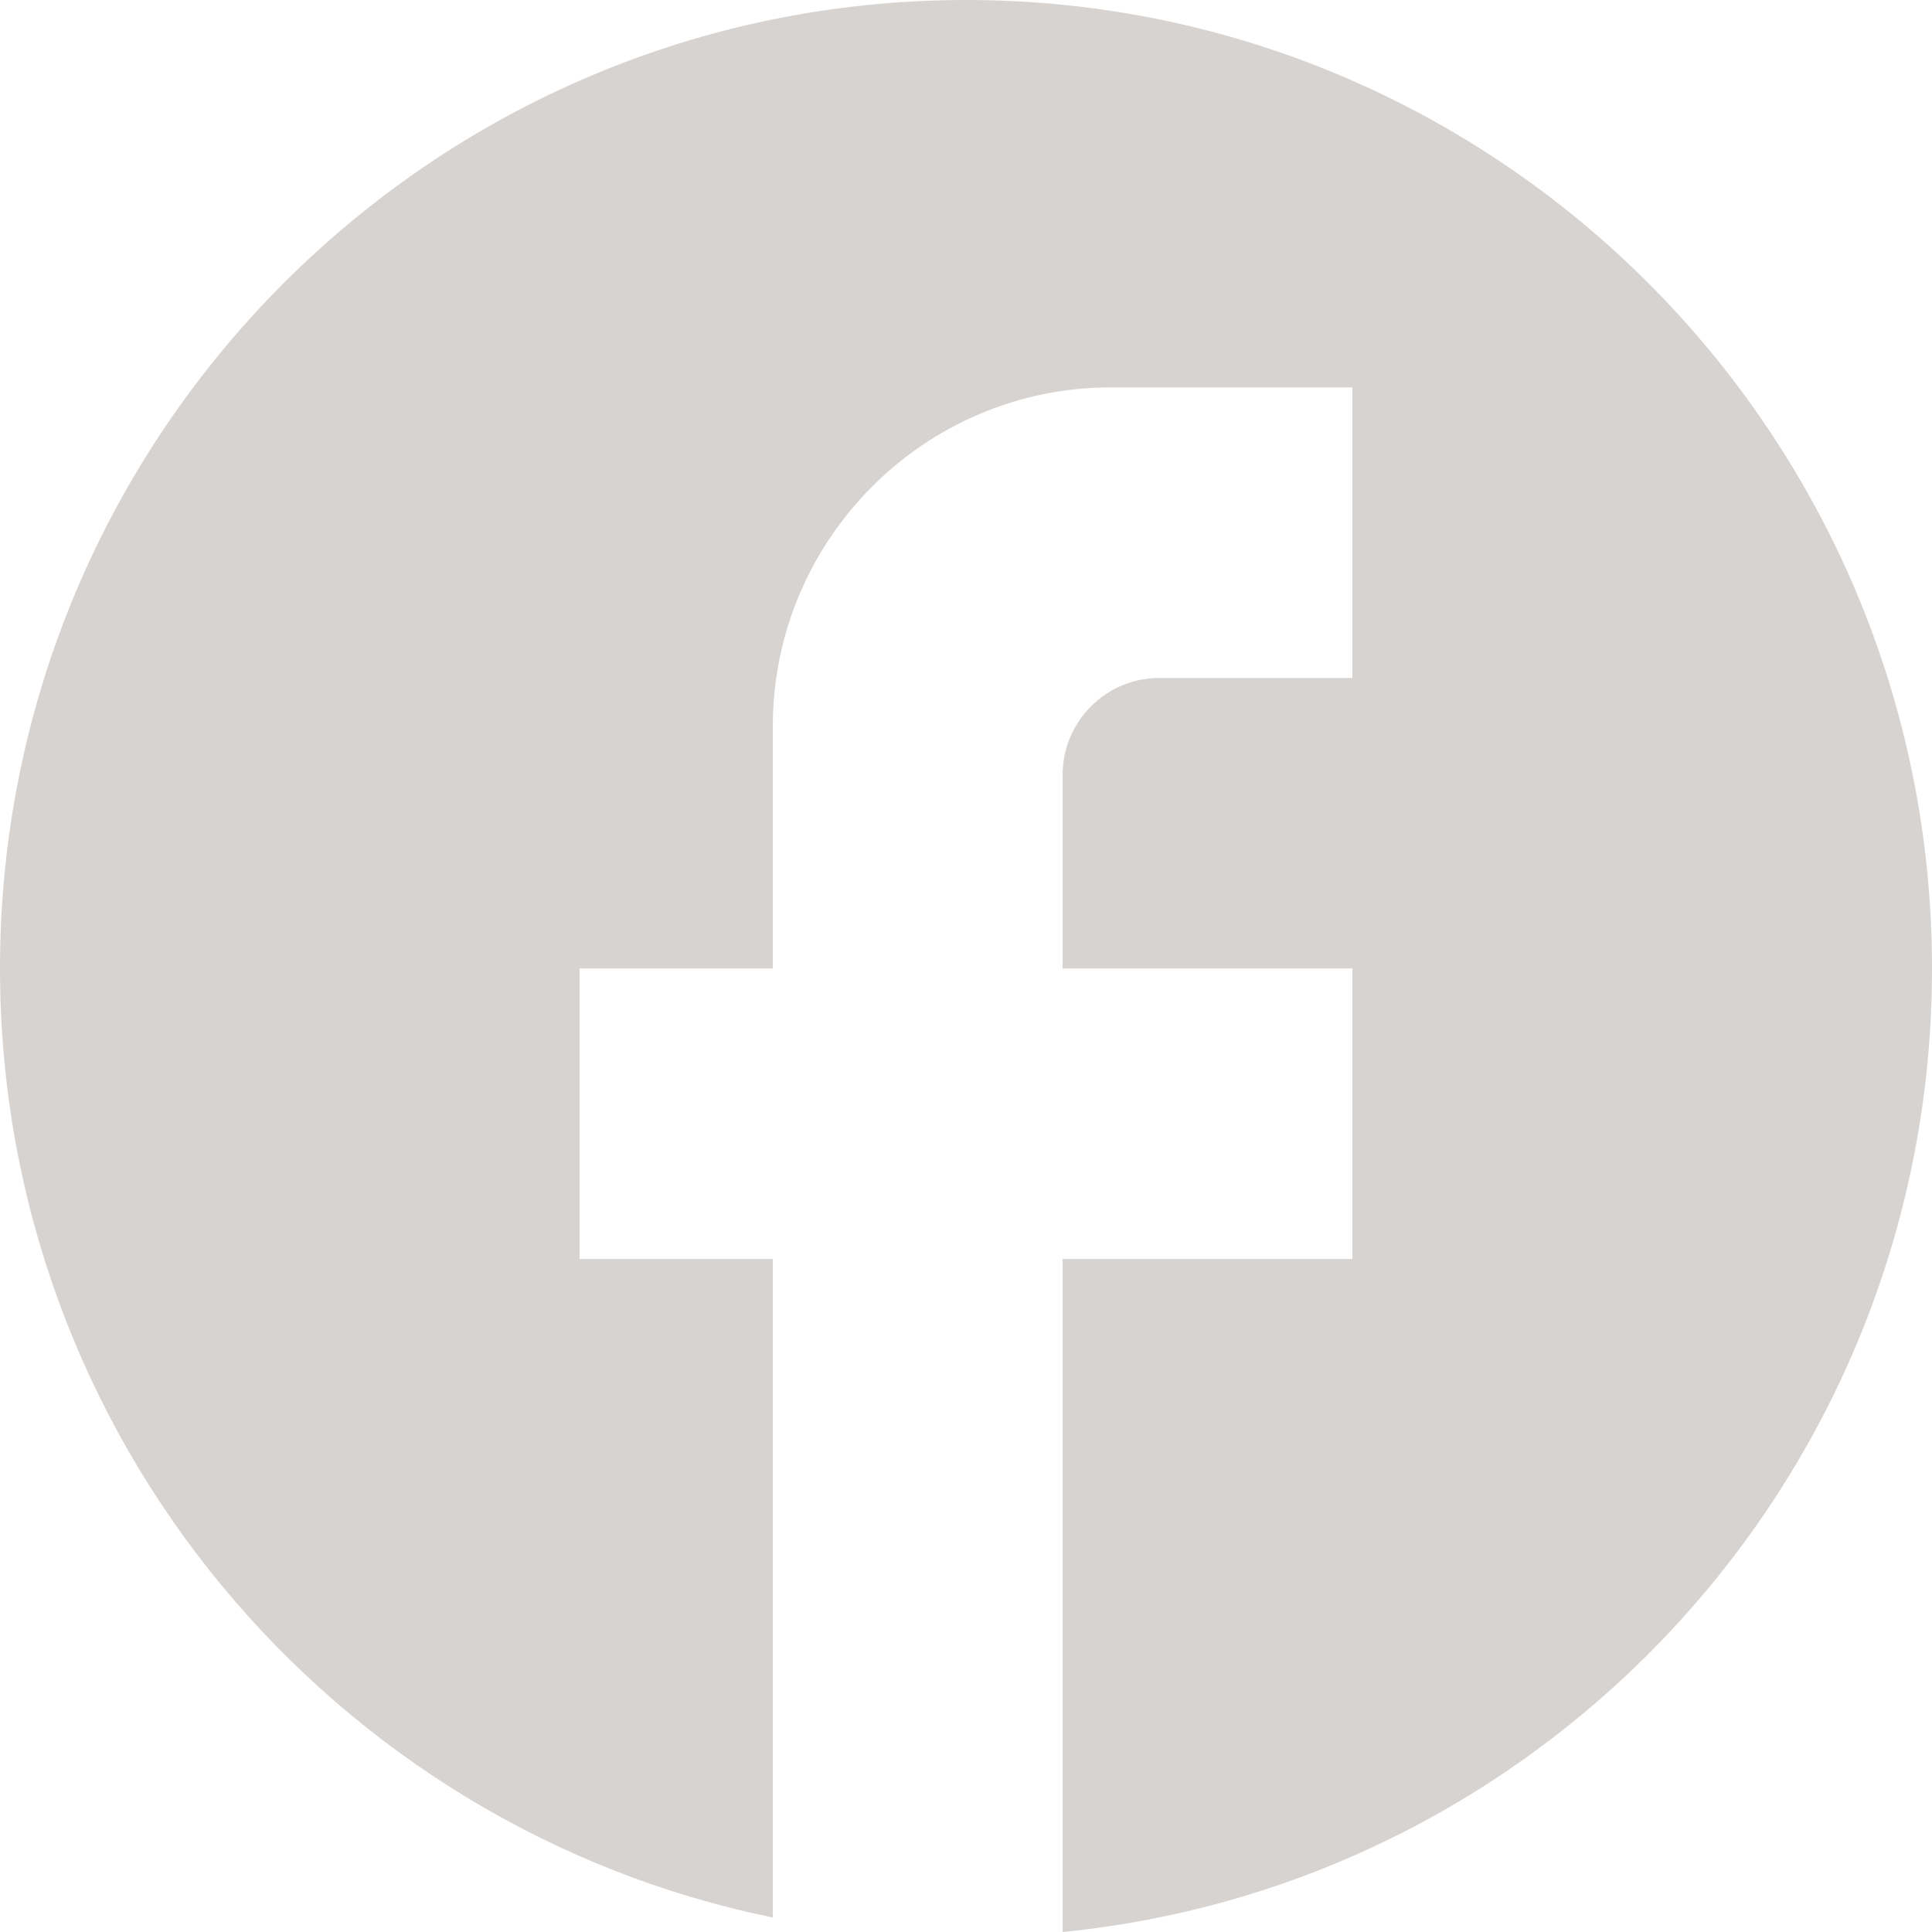
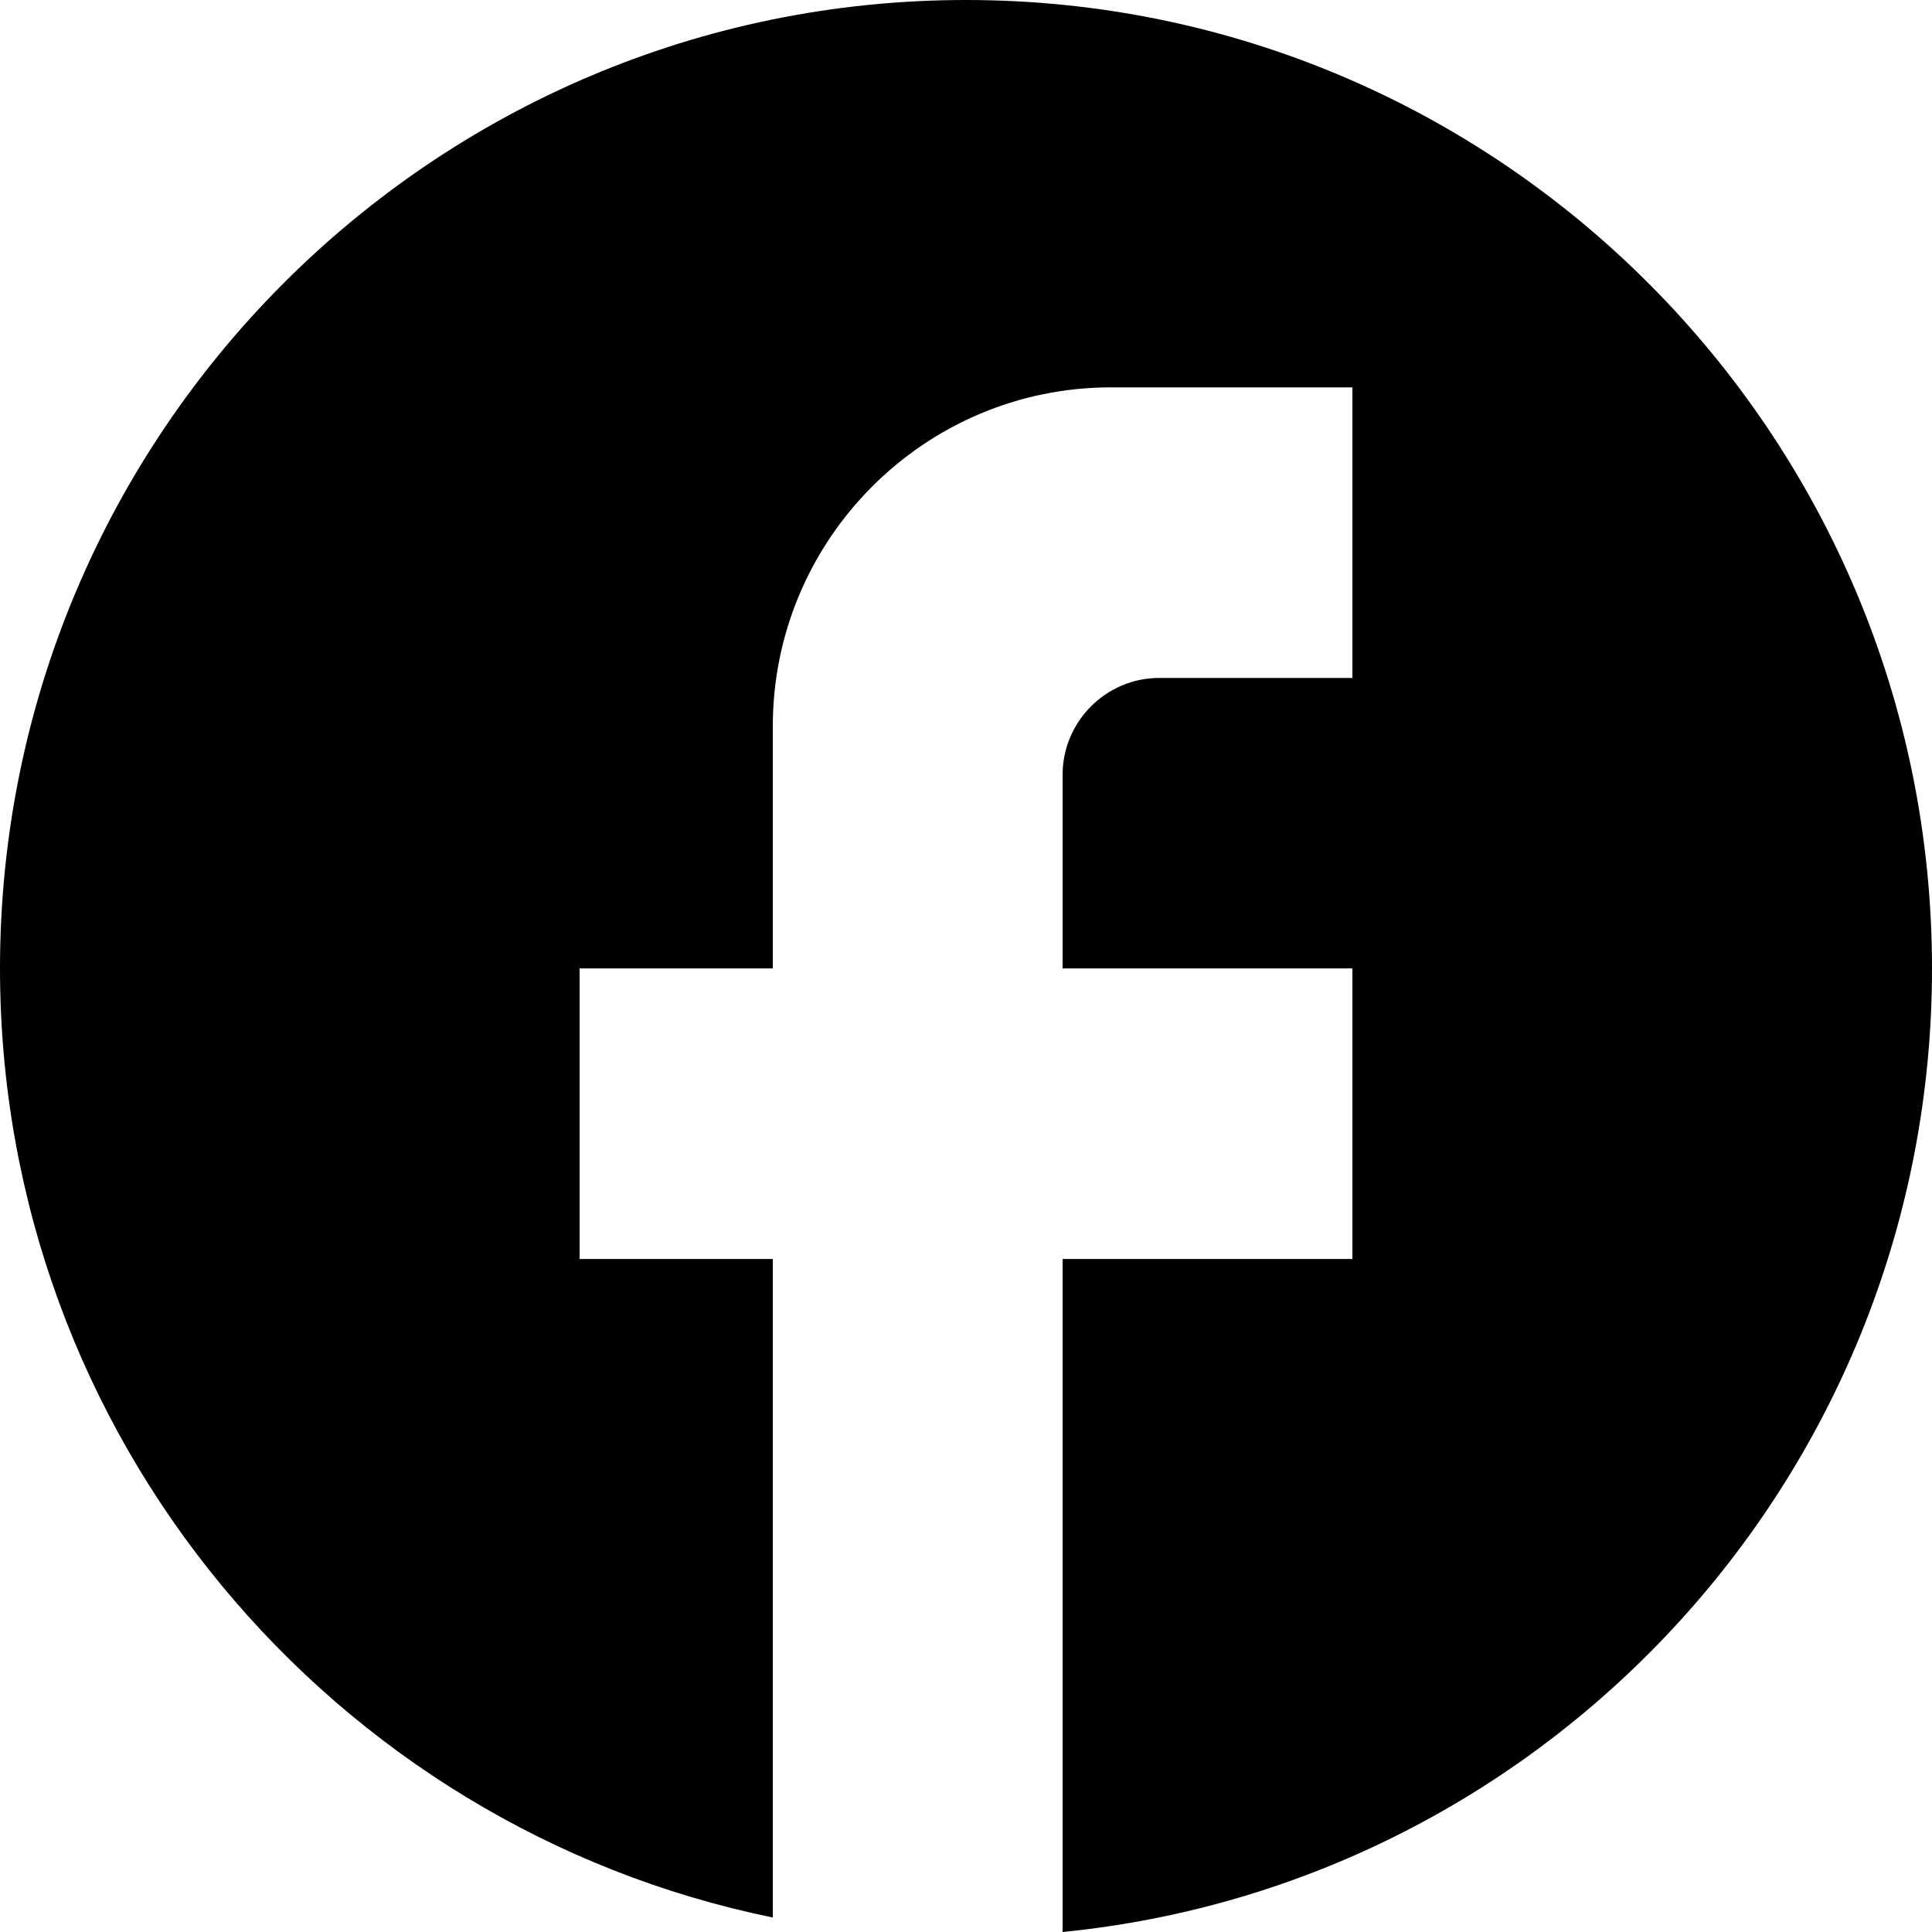
- <svg xmlns="http://www.w3.org/2000/svg" width="20" height="20" viewBox="0 0 20 20" fill="none">
-   <path d="M20 10.025C20 4.491 15.52 0 10 0C4.48 0 0 4.491 0 10.025C0 14.877 3.44 18.917 8 19.85V13.033H6V10.025H8V7.519C8 5.584 9.57 4.01 11.5 4.01H14V7.018H12C11.45 7.018 11 7.469 11 8.02V10.025H14V13.033H11V20C16.05 19.499 20 15.228 20 10.025Z" fill="#D7D3D1" />
+ <svg xmlns="http://www.w3.org/2000/svg" width="20" height="20" viewBox="0 0 20 20" fill="currentColor">
+   <path d="M20 10.025C20 4.491 15.52 0 10 0C4.48 0 0 4.491 0 10.025C0 14.877 3.44 18.917 8 19.85V13.033H6V10.025H8V7.519C8 5.584 9.57 4.01 11.5 4.01H14V7.018H12C11.45 7.018 11 7.469 11 8.02V10.025H14V13.033H11V20C16.05 19.499 20 15.228 20 10.025Z" fill="currentColor" />
</svg>
